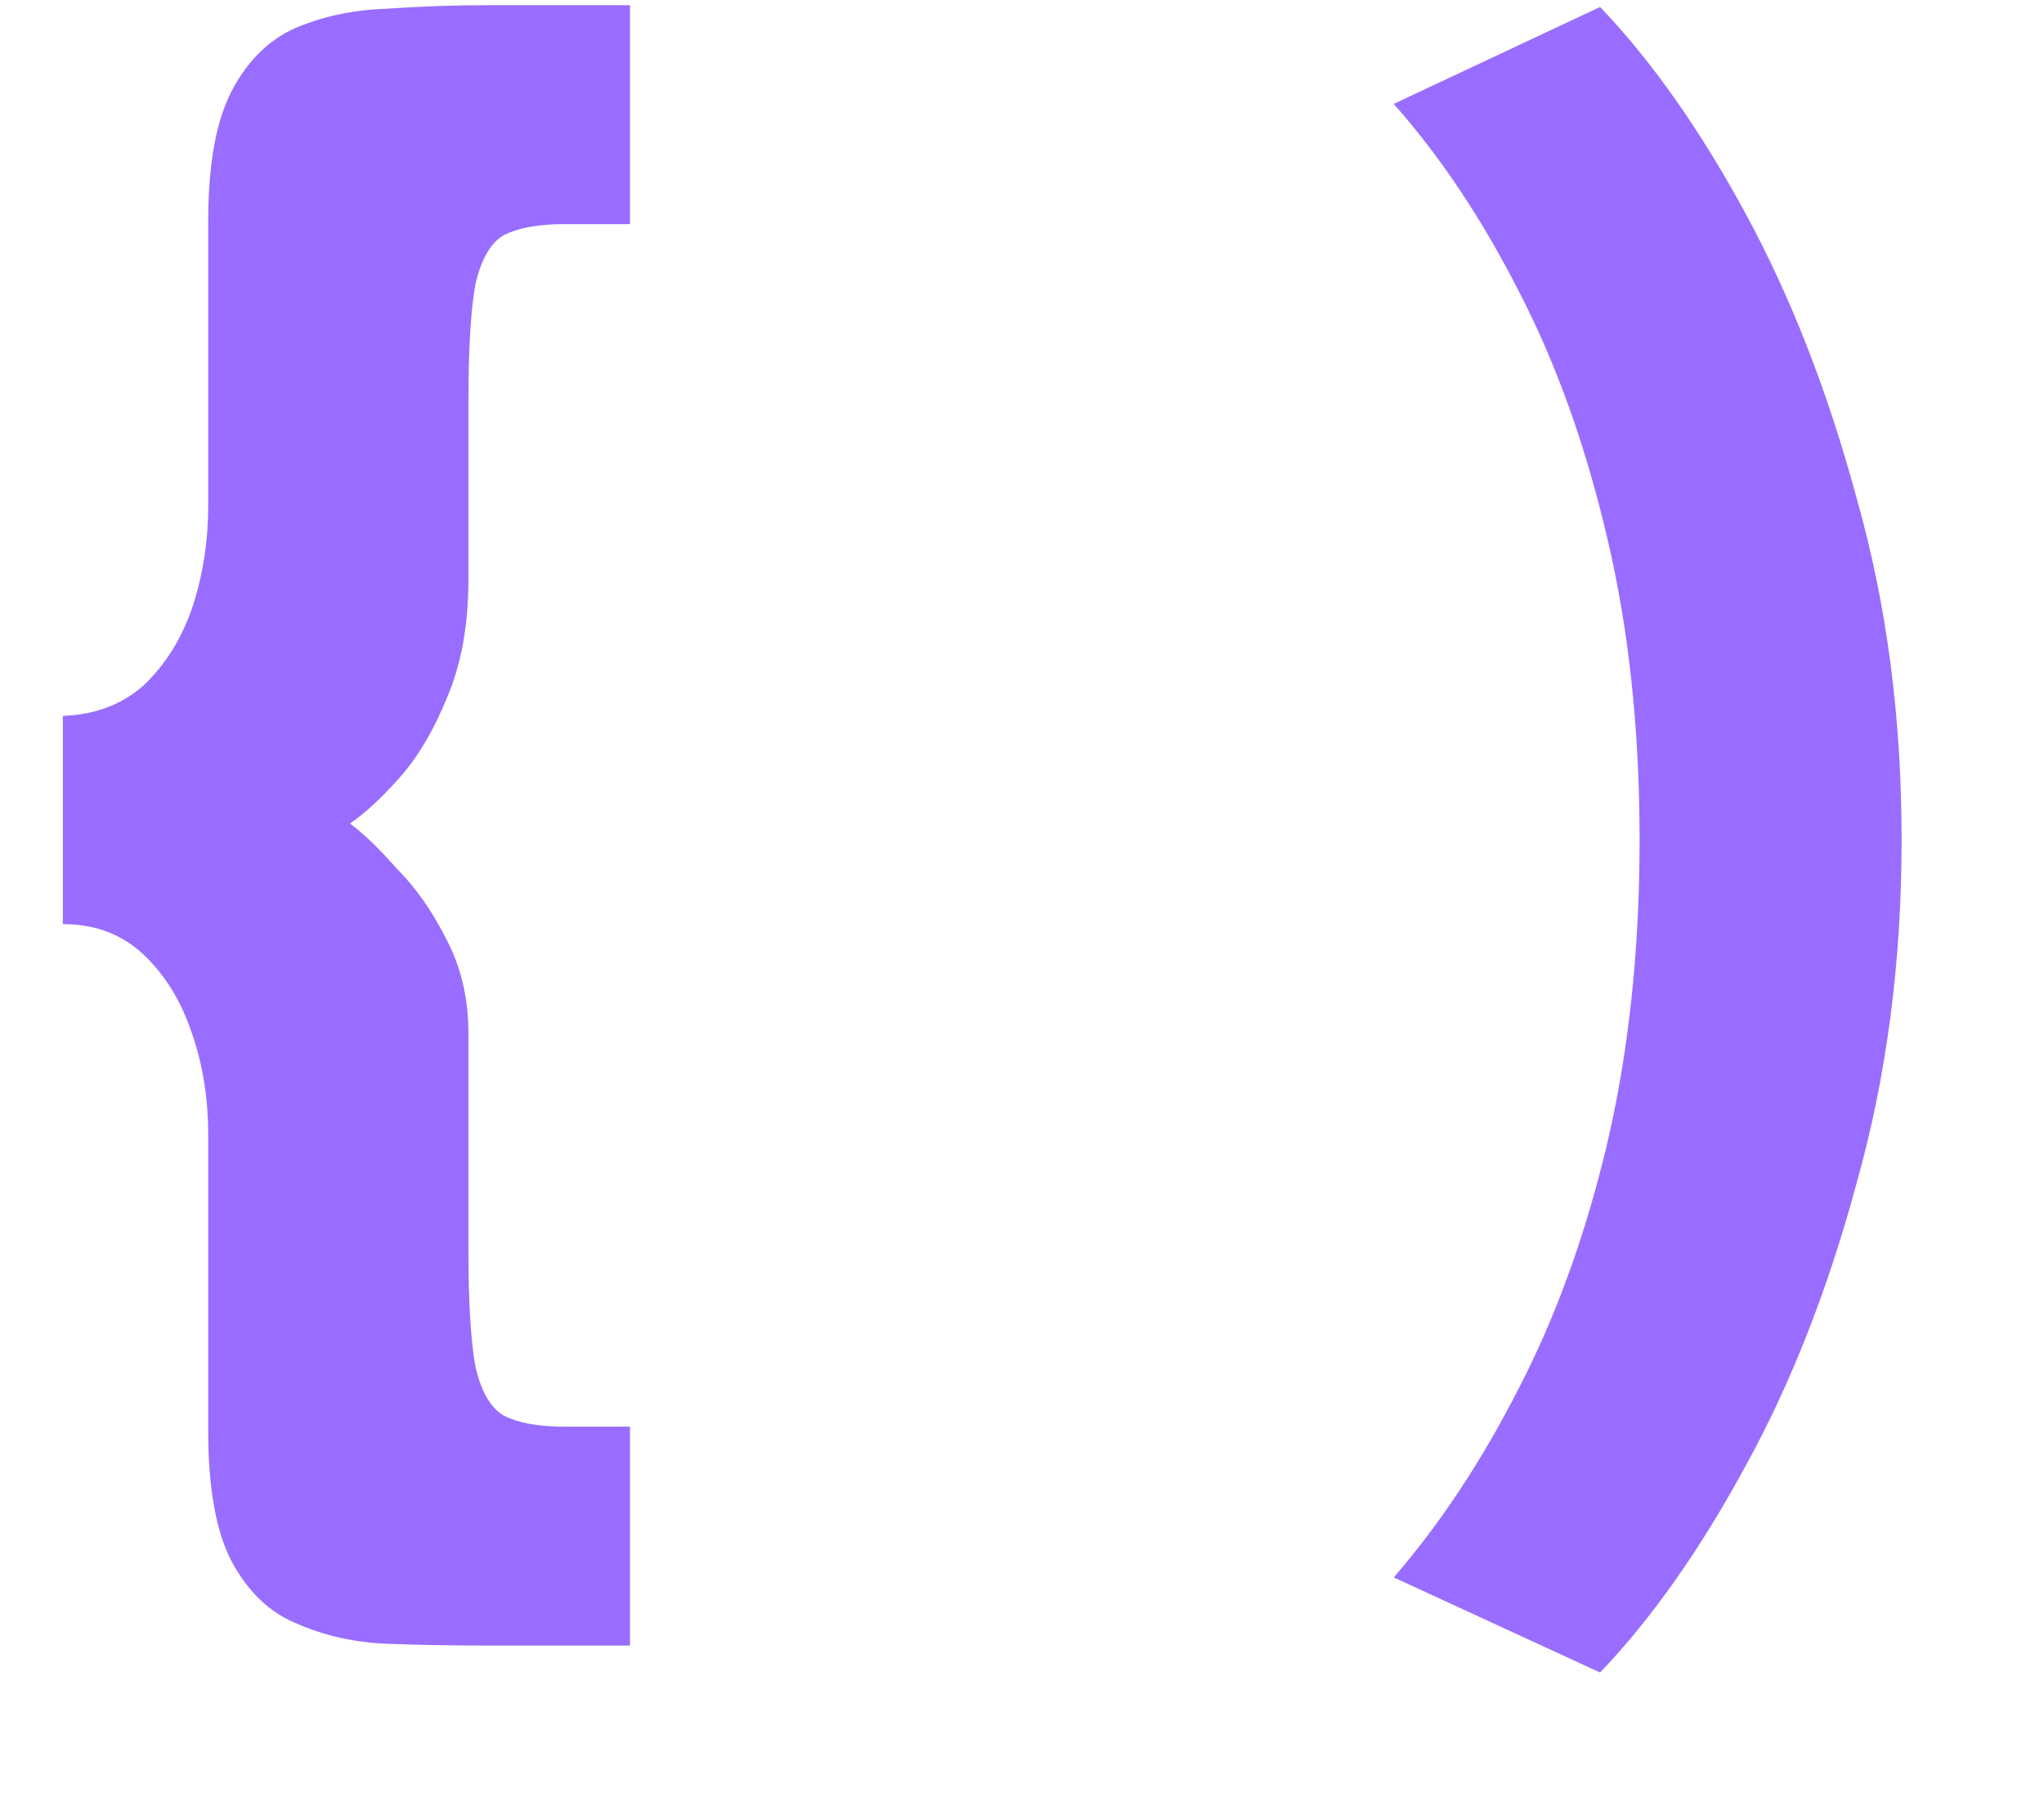
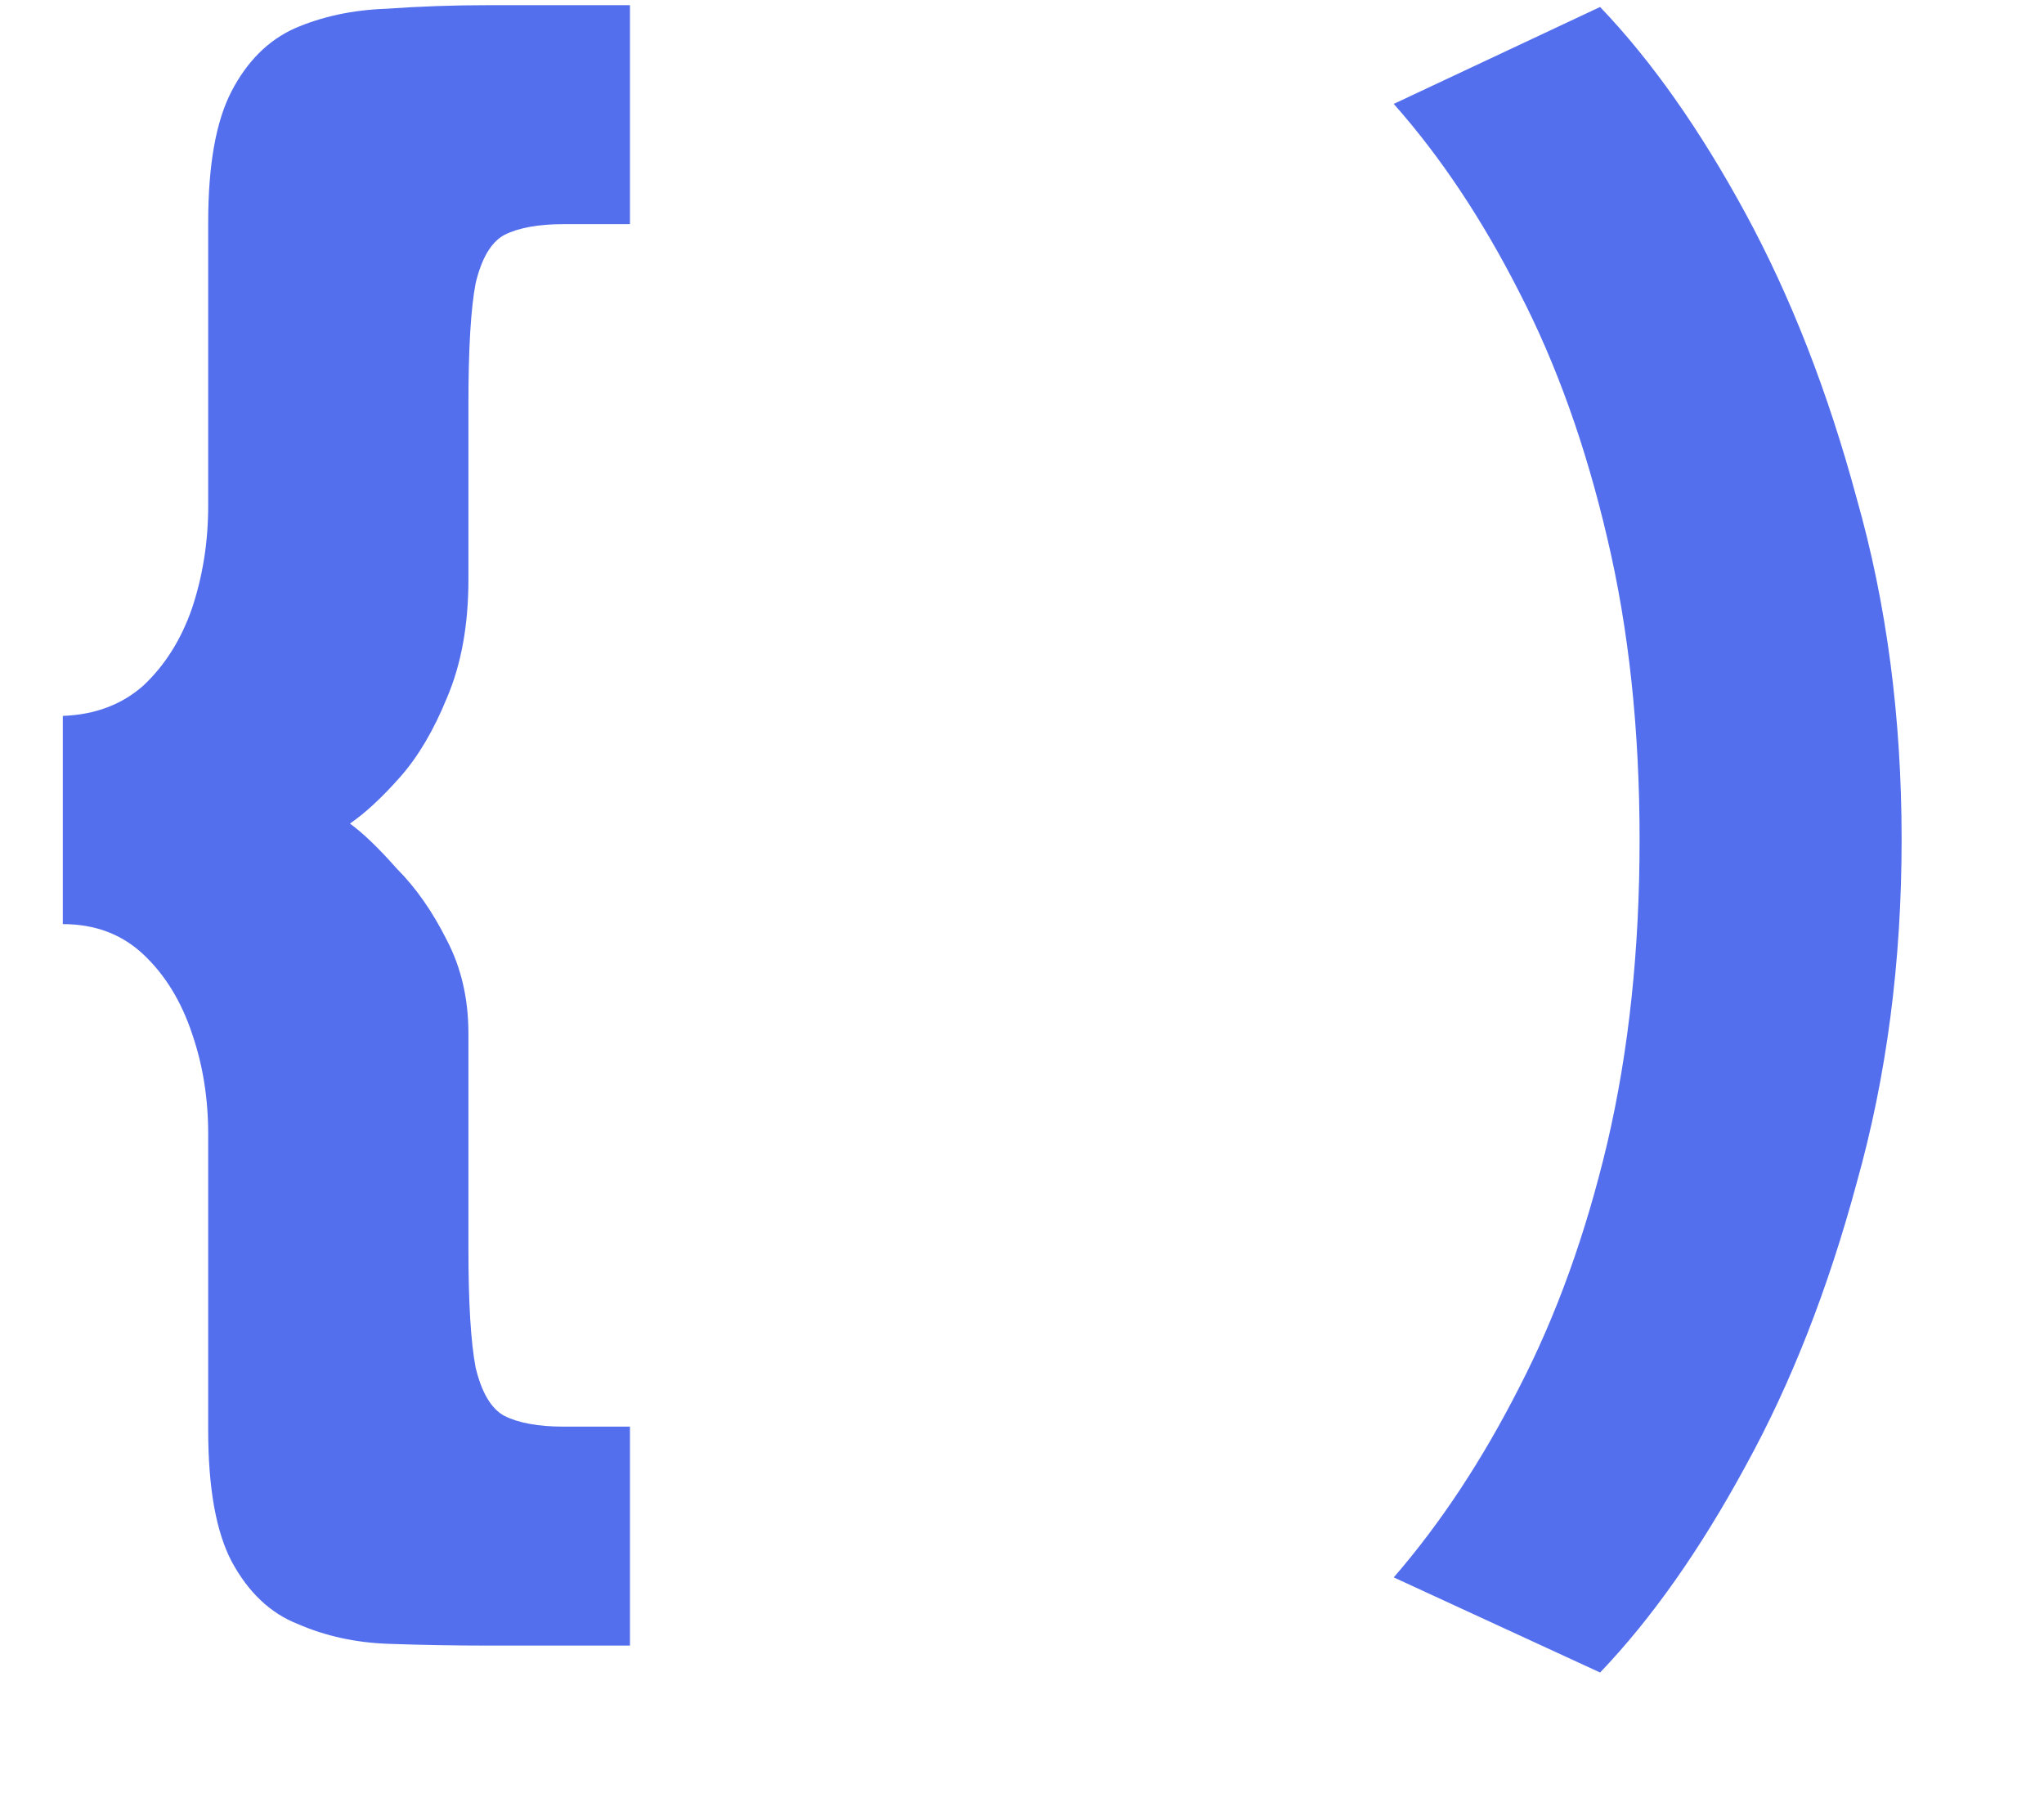
<svg xmlns="http://www.w3.org/2000/svg" width="82" height="73" viewBox="0 0 82 73" fill="none">
-   <path d="M22.608 8.992C21.6 8.992 20.808 9.136 20.232 9.424C19.704 9.712 19.32 10.36 19.08 11.368C18.888 12.376 18.792 13.984 18.792 16.192V23.248C18.792 25.072 18.504 26.656 17.928 28C17.4 29.296 16.776 30.352 16.056 31.168C15.336 31.984 14.664 32.608 14.04 33.04C14.568 33.424 15.192 34.024 15.912 34.84C16.68 35.608 17.352 36.568 17.928 37.72C18.504 38.824 18.792 40.072 18.792 41.464V50.104C18.792 52.264 18.888 53.848 19.08 54.856C19.32 55.864 19.704 56.512 20.232 56.8C20.808 57.088 21.6 57.232 22.608 57.232H25.272V66.016H19.584C18.24 66.016 16.896 65.992 15.552 65.944C14.256 65.896 13.056 65.632 11.952 65.152C10.848 64.72 9.96 63.88 9.288 62.632C8.664 61.432 8.352 59.68 8.352 57.376V45.496C8.352 44.056 8.136 42.712 7.704 41.464C7.272 40.168 6.624 39.112 5.76 38.296C4.896 37.48 3.816 37.072 2.52 37.072V28.72C3.816 28.672 4.896 28.264 5.76 27.496C6.624 26.68 7.272 25.648 7.704 24.4C8.136 23.104 8.352 21.736 8.352 20.296V8.92C8.352 6.616 8.664 4.864 9.288 3.664C9.912 2.464 10.752 1.624 11.808 1.144C12.912 0.664 14.136 0.4 15.48 0.352C16.824 0.256 18.192 0.208 19.584 0.208H25.272V8.992H22.608ZM76.288 33.688C76.288 38.584 75.689 43.168 74.489 47.44C73.337 51.712 71.849 55.504 70.025 58.816C68.201 62.176 66.257 64.936 64.192 67.096L55.913 63.28C57.785 61.12 59.465 58.576 60.953 55.648C62.441 52.768 63.617 49.504 64.481 45.856C65.344 42.16 65.776 38.104 65.776 33.688C65.776 29.272 65.344 25.24 64.481 21.592C63.617 17.896 62.441 14.608 60.953 11.728C59.465 8.8 57.785 6.28 55.913 4.168L64.192 0.28C66.257 2.44 68.201 5.2 70.025 8.56C71.849 11.92 73.337 15.736 74.489 20.008C75.689 24.232 76.288 28.792 76.288 33.688Z" fill="#986DFF" />
+   <path d="M22.608 8.992C21.6 8.992 20.808 9.136 20.232 9.424C19.704 9.712 19.32 10.36 19.08 11.368C18.888 12.376 18.792 13.984 18.792 16.192V23.248C18.792 25.072 18.504 26.656 17.928 28C17.4 29.296 16.776 30.352 16.056 31.168C15.336 31.984 14.664 32.608 14.04 33.04C14.568 33.424 15.192 34.024 15.912 34.84C16.68 35.608 17.352 36.568 17.928 37.72C18.504 38.824 18.792 40.072 18.792 41.464V50.104C18.792 52.264 18.888 53.848 19.08 54.856C19.32 55.864 19.704 56.512 20.232 56.8C20.808 57.088 21.6 57.232 22.608 57.232H25.272V66.016H19.584C18.24 66.016 16.896 65.992 15.552 65.944C14.256 65.896 13.056 65.632 11.952 65.152C10.848 64.72 9.96 63.88 9.288 62.632C8.664 61.432 8.352 59.68 8.352 57.376V45.496C8.352 44.056 8.136 42.712 7.704 41.464C7.272 40.168 6.624 39.112 5.76 38.296C4.896 37.48 3.816 37.072 2.52 37.072V28.72C3.816 28.672 4.896 28.264 5.76 27.496C6.624 26.68 7.272 25.648 7.704 24.4C8.136 23.104 8.352 21.736 8.352 20.296V8.92C8.352 6.616 8.664 4.864 9.288 3.664C9.912 2.464 10.752 1.624 11.808 1.144C12.912 0.664 14.136 0.4 15.48 0.352C16.824 0.256 18.192 0.208 19.584 0.208H25.272V8.992H22.608ZM76.288 33.688C76.288 38.584 75.689 43.168 74.489 47.44C73.337 51.712 71.849 55.504 70.025 58.816C68.201 62.176 66.257 64.936 64.192 67.096L55.913 63.28C57.785 61.12 59.465 58.576 60.953 55.648C62.441 52.768 63.617 49.504 64.481 45.856C65.344 42.16 65.776 38.104 65.776 33.688C65.776 29.272 65.344 25.24 64.481 21.592C63.617 17.896 62.441 14.608 60.953 11.728C59.465 8.8 57.785 6.28 55.913 4.168L64.192 0.28C66.257 2.44 68.201 5.2 70.025 8.56C71.849 11.92 73.337 15.736 74.489 20.008C75.689 24.232 76.288 28.792 76.288 33.688Z" fill="#536fed" />
</svg>
